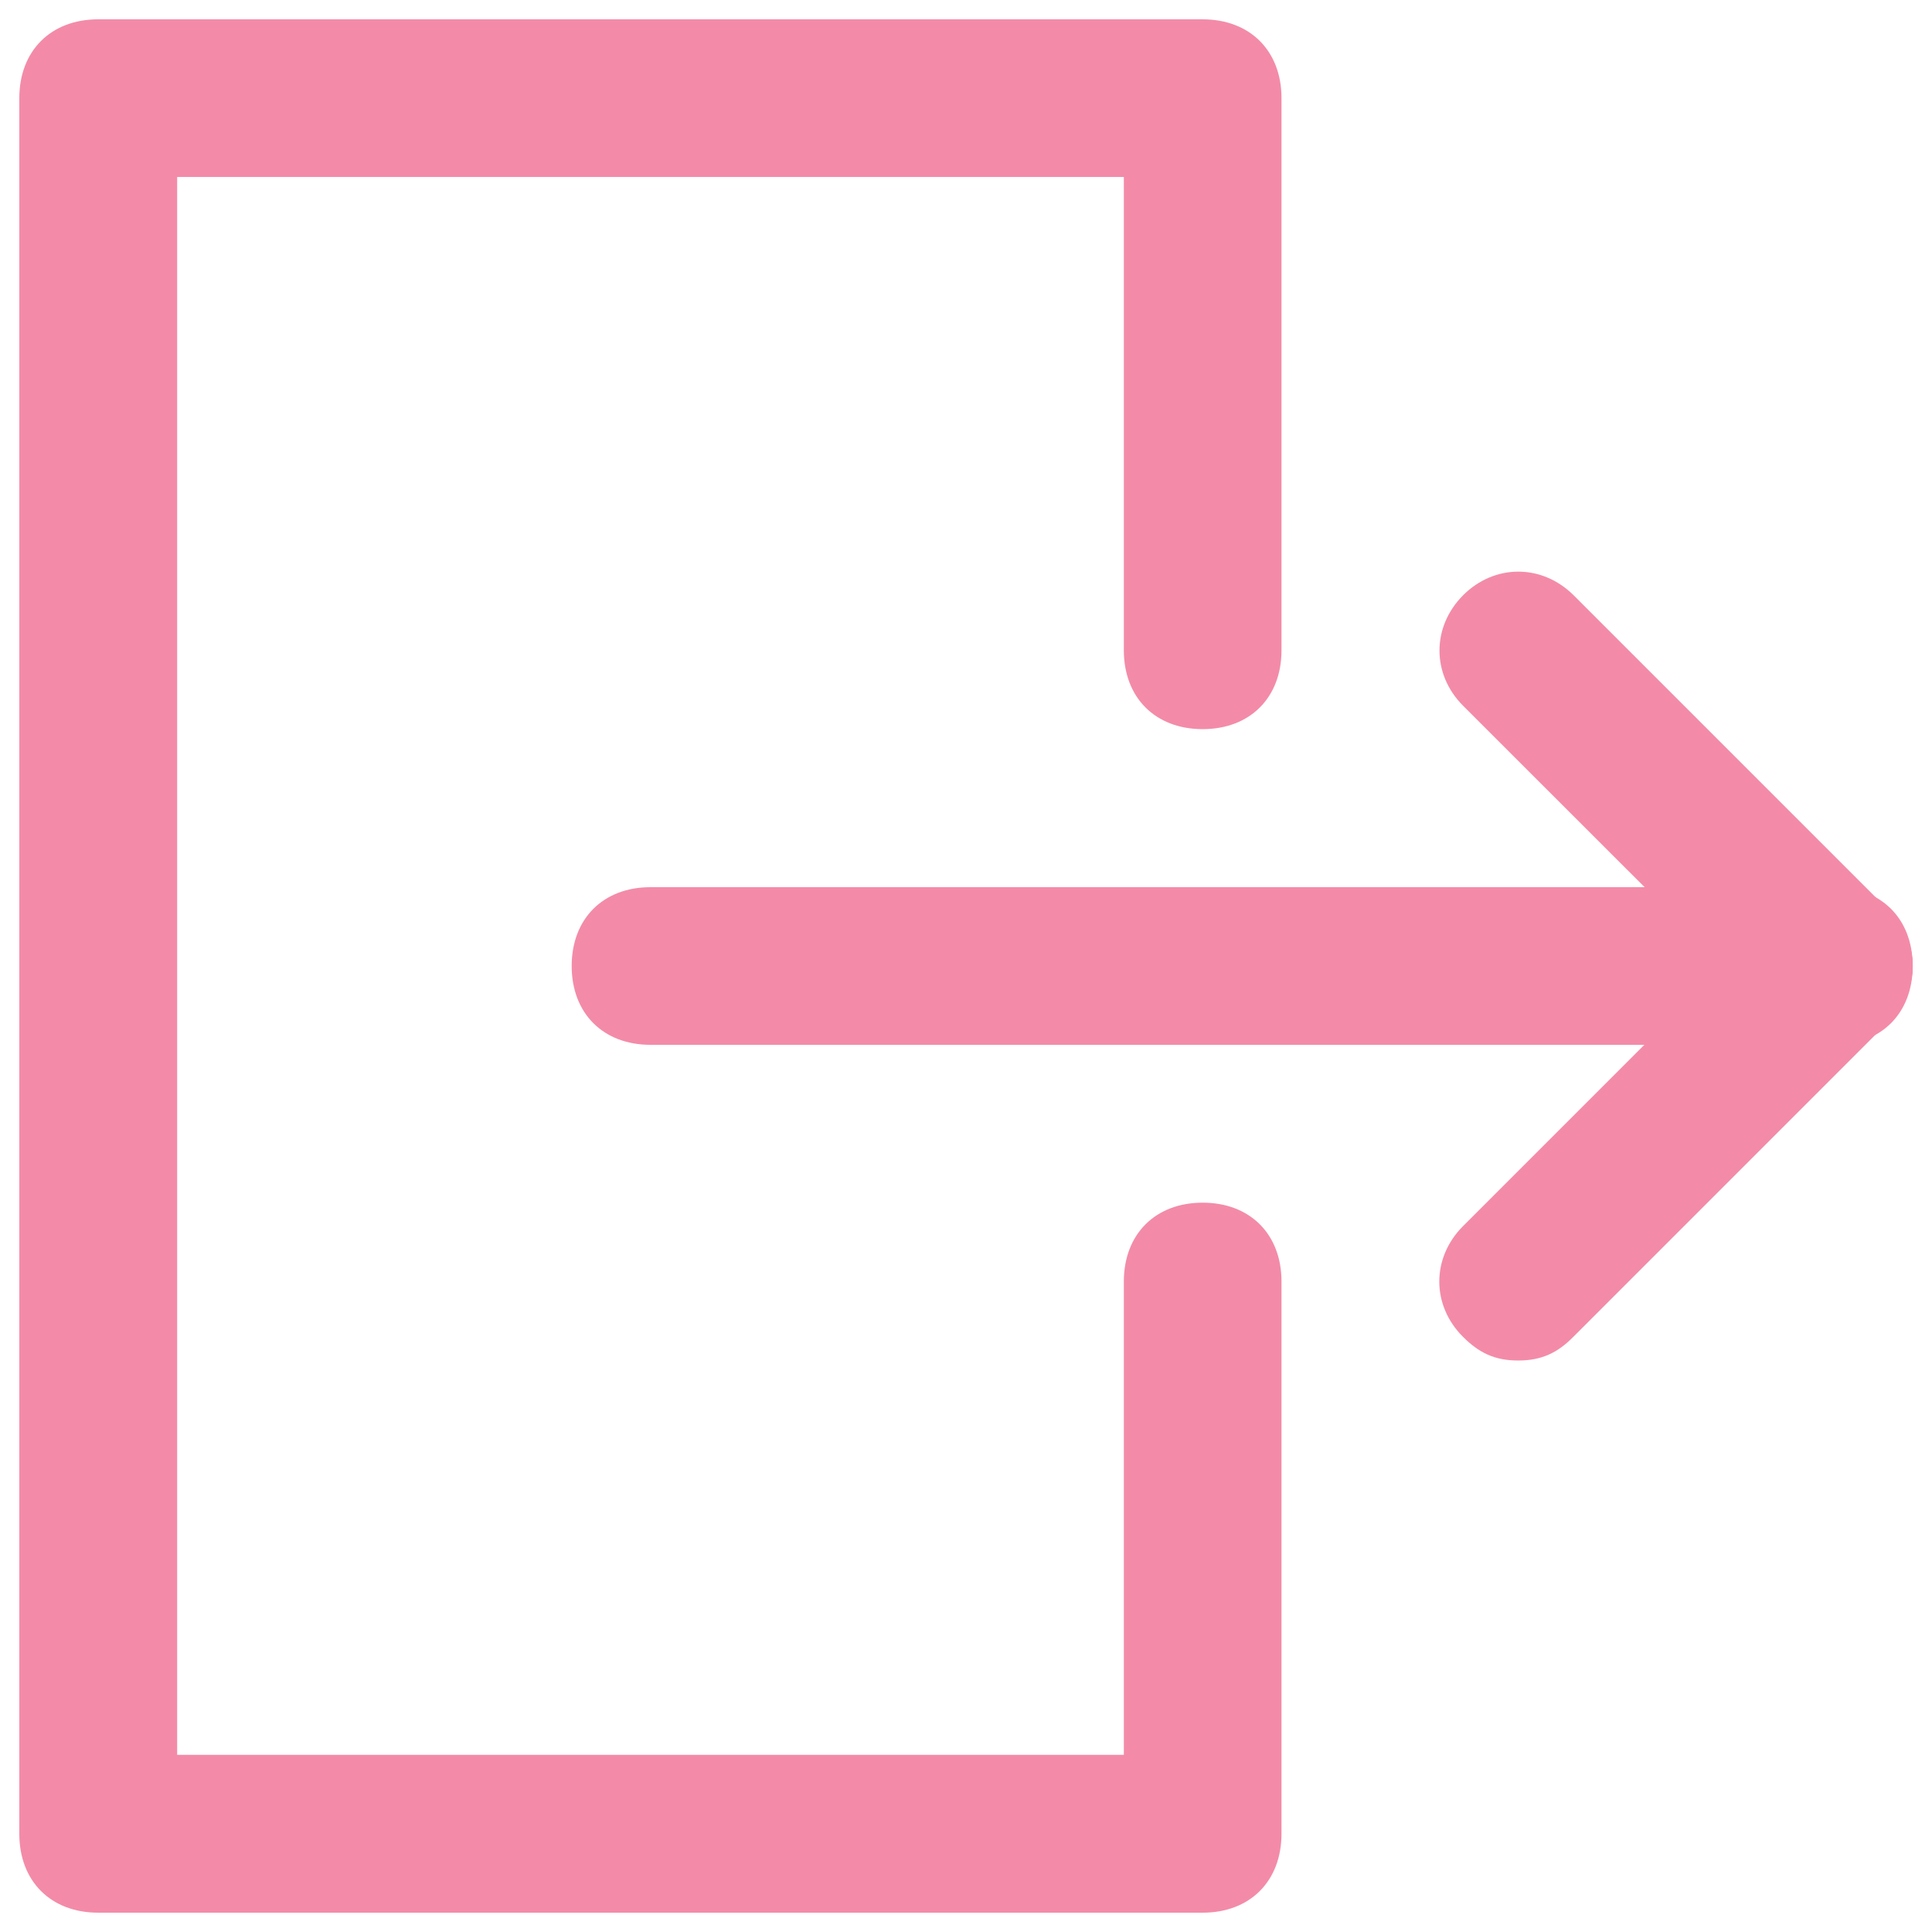
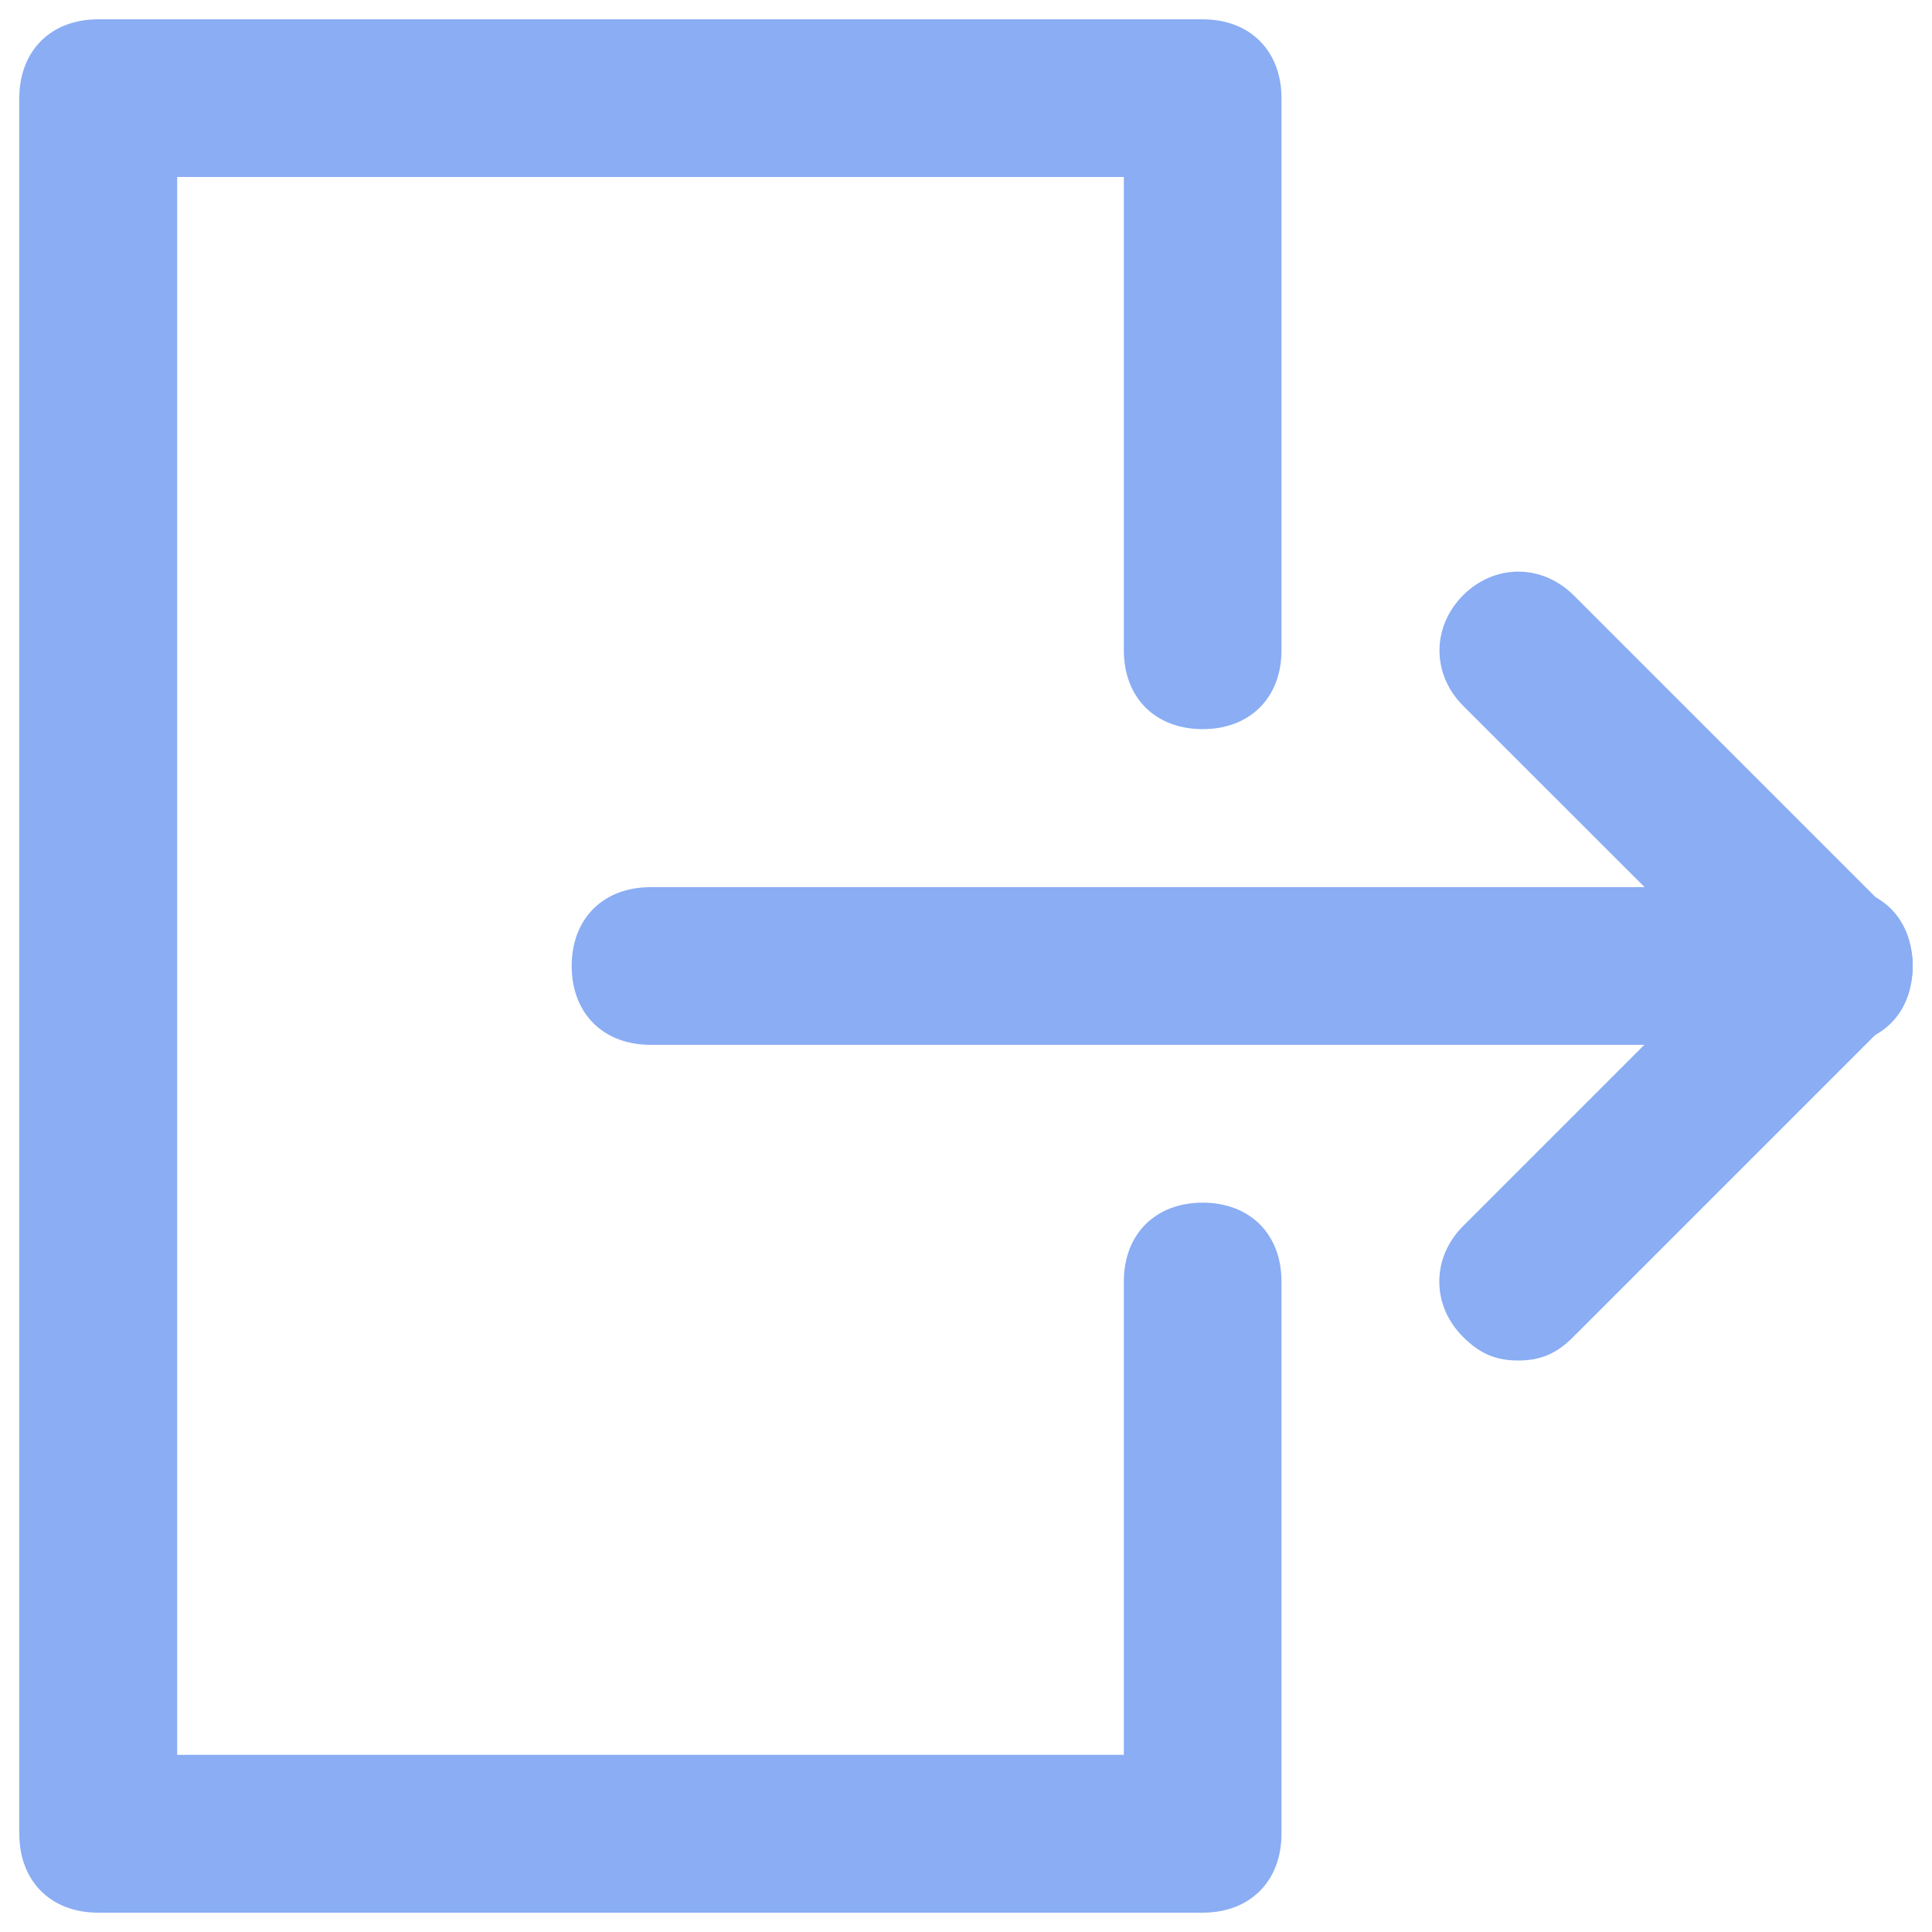
- <svg xmlns="http://www.w3.org/2000/svg" fill="#f38ba8" version="1.1" x="0px" y="0px" viewBox="0 0 1000 1000" enable-background="new 0 0 1000 1000" xml:space="preserve">
+ <svg xmlns="http://www.w3.org/2000/svg" fill="#8aadf4" version="1.1" x="0px" y="0px" viewBox="0 0 1000 1000" enable-background="new 0 0 1000 1000" xml:space="preserve">
  <g>
    <path d="M622.5,990H50.8C26.3,990,10,973.7,10,949.2V50.8C10,26.3,26.3,10,50.8,10h571.7c24.5,0,40.8,16.3,40.8,40.8v285.8c0,24.5-16.3,40.8-40.8,40.8s-40.8-16.3-40.8-40.8v-245h-490v816.7h490v-245c0-24.5,16.3-40.8,40.8-40.8s40.8,16.3,40.8,40.8v285.8C663.3,973.7,647,990,622.5,990z" />
    <path d="M949.2,540.8H336.7c-24.5,0-40.8-16.3-40.8-40.8c0-24.5,16.3-40.8,40.8-40.8h612.5c24.5,0,40.8,16.3,40.8,40.8C990,524.5,973.7,540.8,949.2,540.8z" />
    <path d="M949.2,540.8c-12.3,0-20.4-4.1-28.6-12.3L757.3,365.3c-16.3-16.3-16.3-40.8,0-57.2c16.3-16.3,40.8-16.3,57.2,0l163.3,163.3c16.3,16.3,16.3,40.8,0,57.2C969.6,536.8,961.4,540.8,949.2,540.8z" />
    <path d="M785.8,704.2c-12.3,0-20.4-4.1-28.6-12.3c-16.3-16.3-16.3-40.8,0-57.2l163.3-163.3c16.3-16.3,40.8-16.3,57.2,0c16.3,16.3,16.3,40.8,0,57.2L814.4,691.9C806.3,700.1,798.1,704.2,785.8,704.2z" />
  </g>
</svg>
